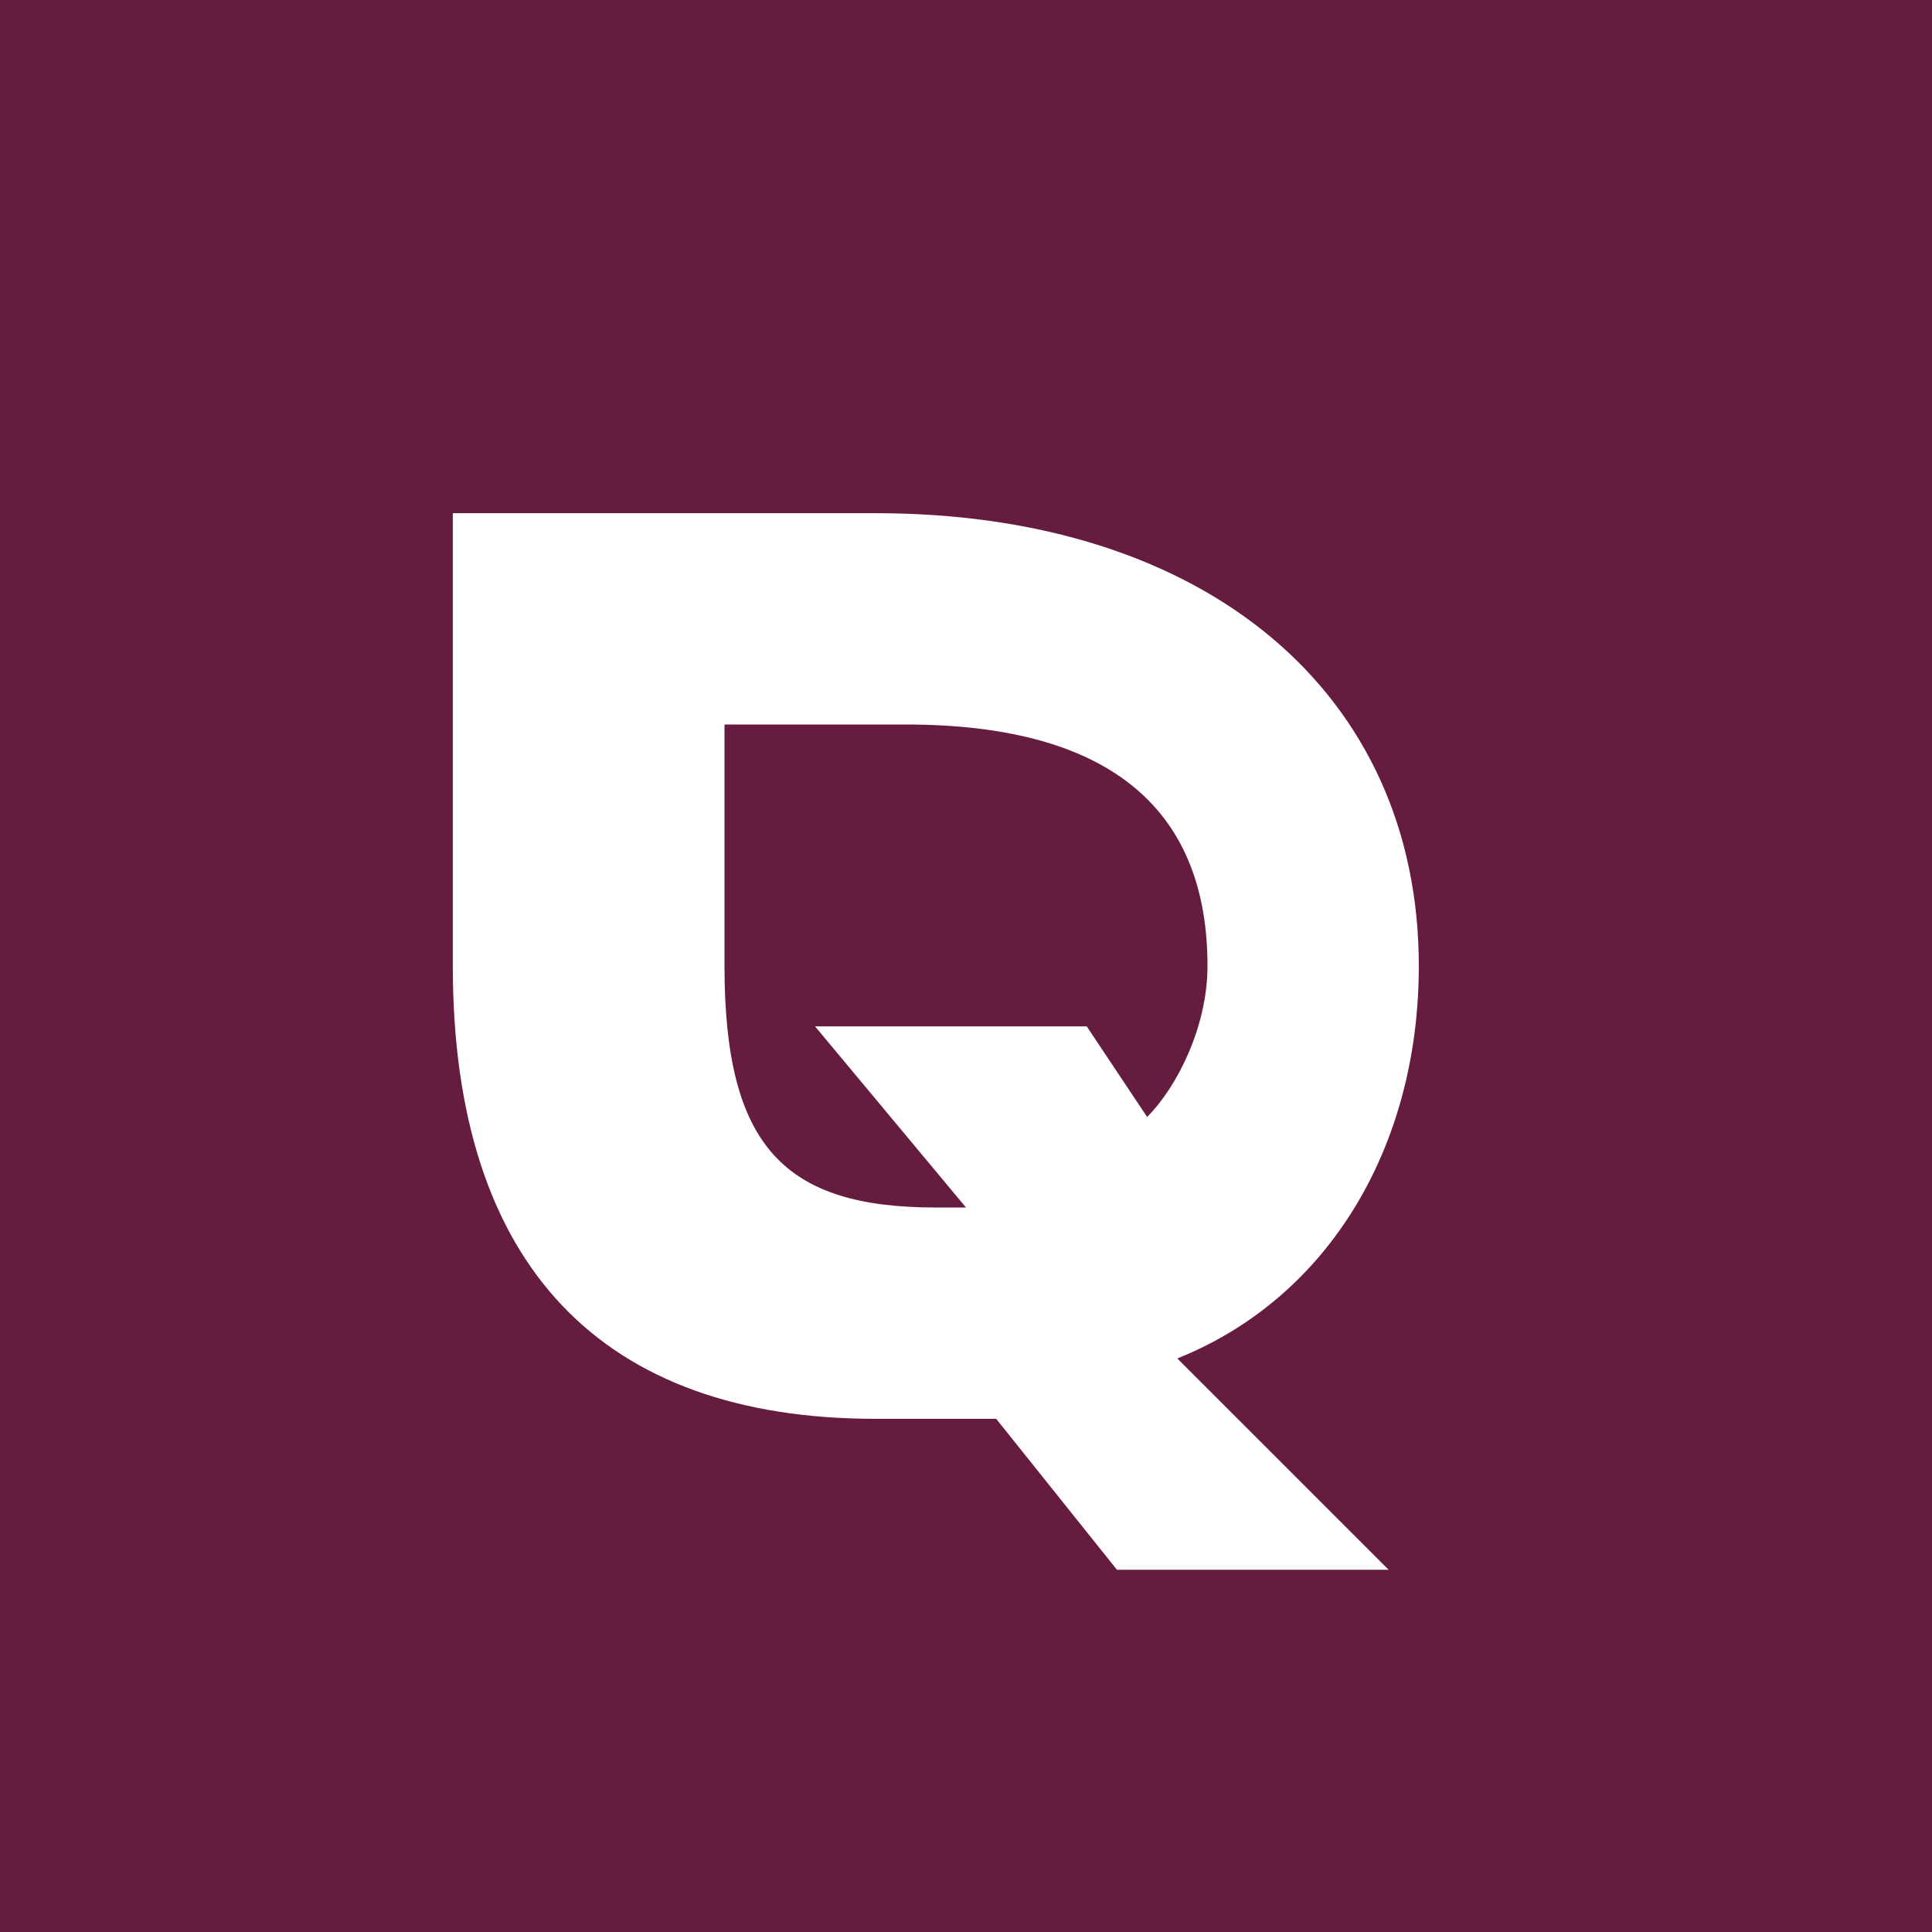
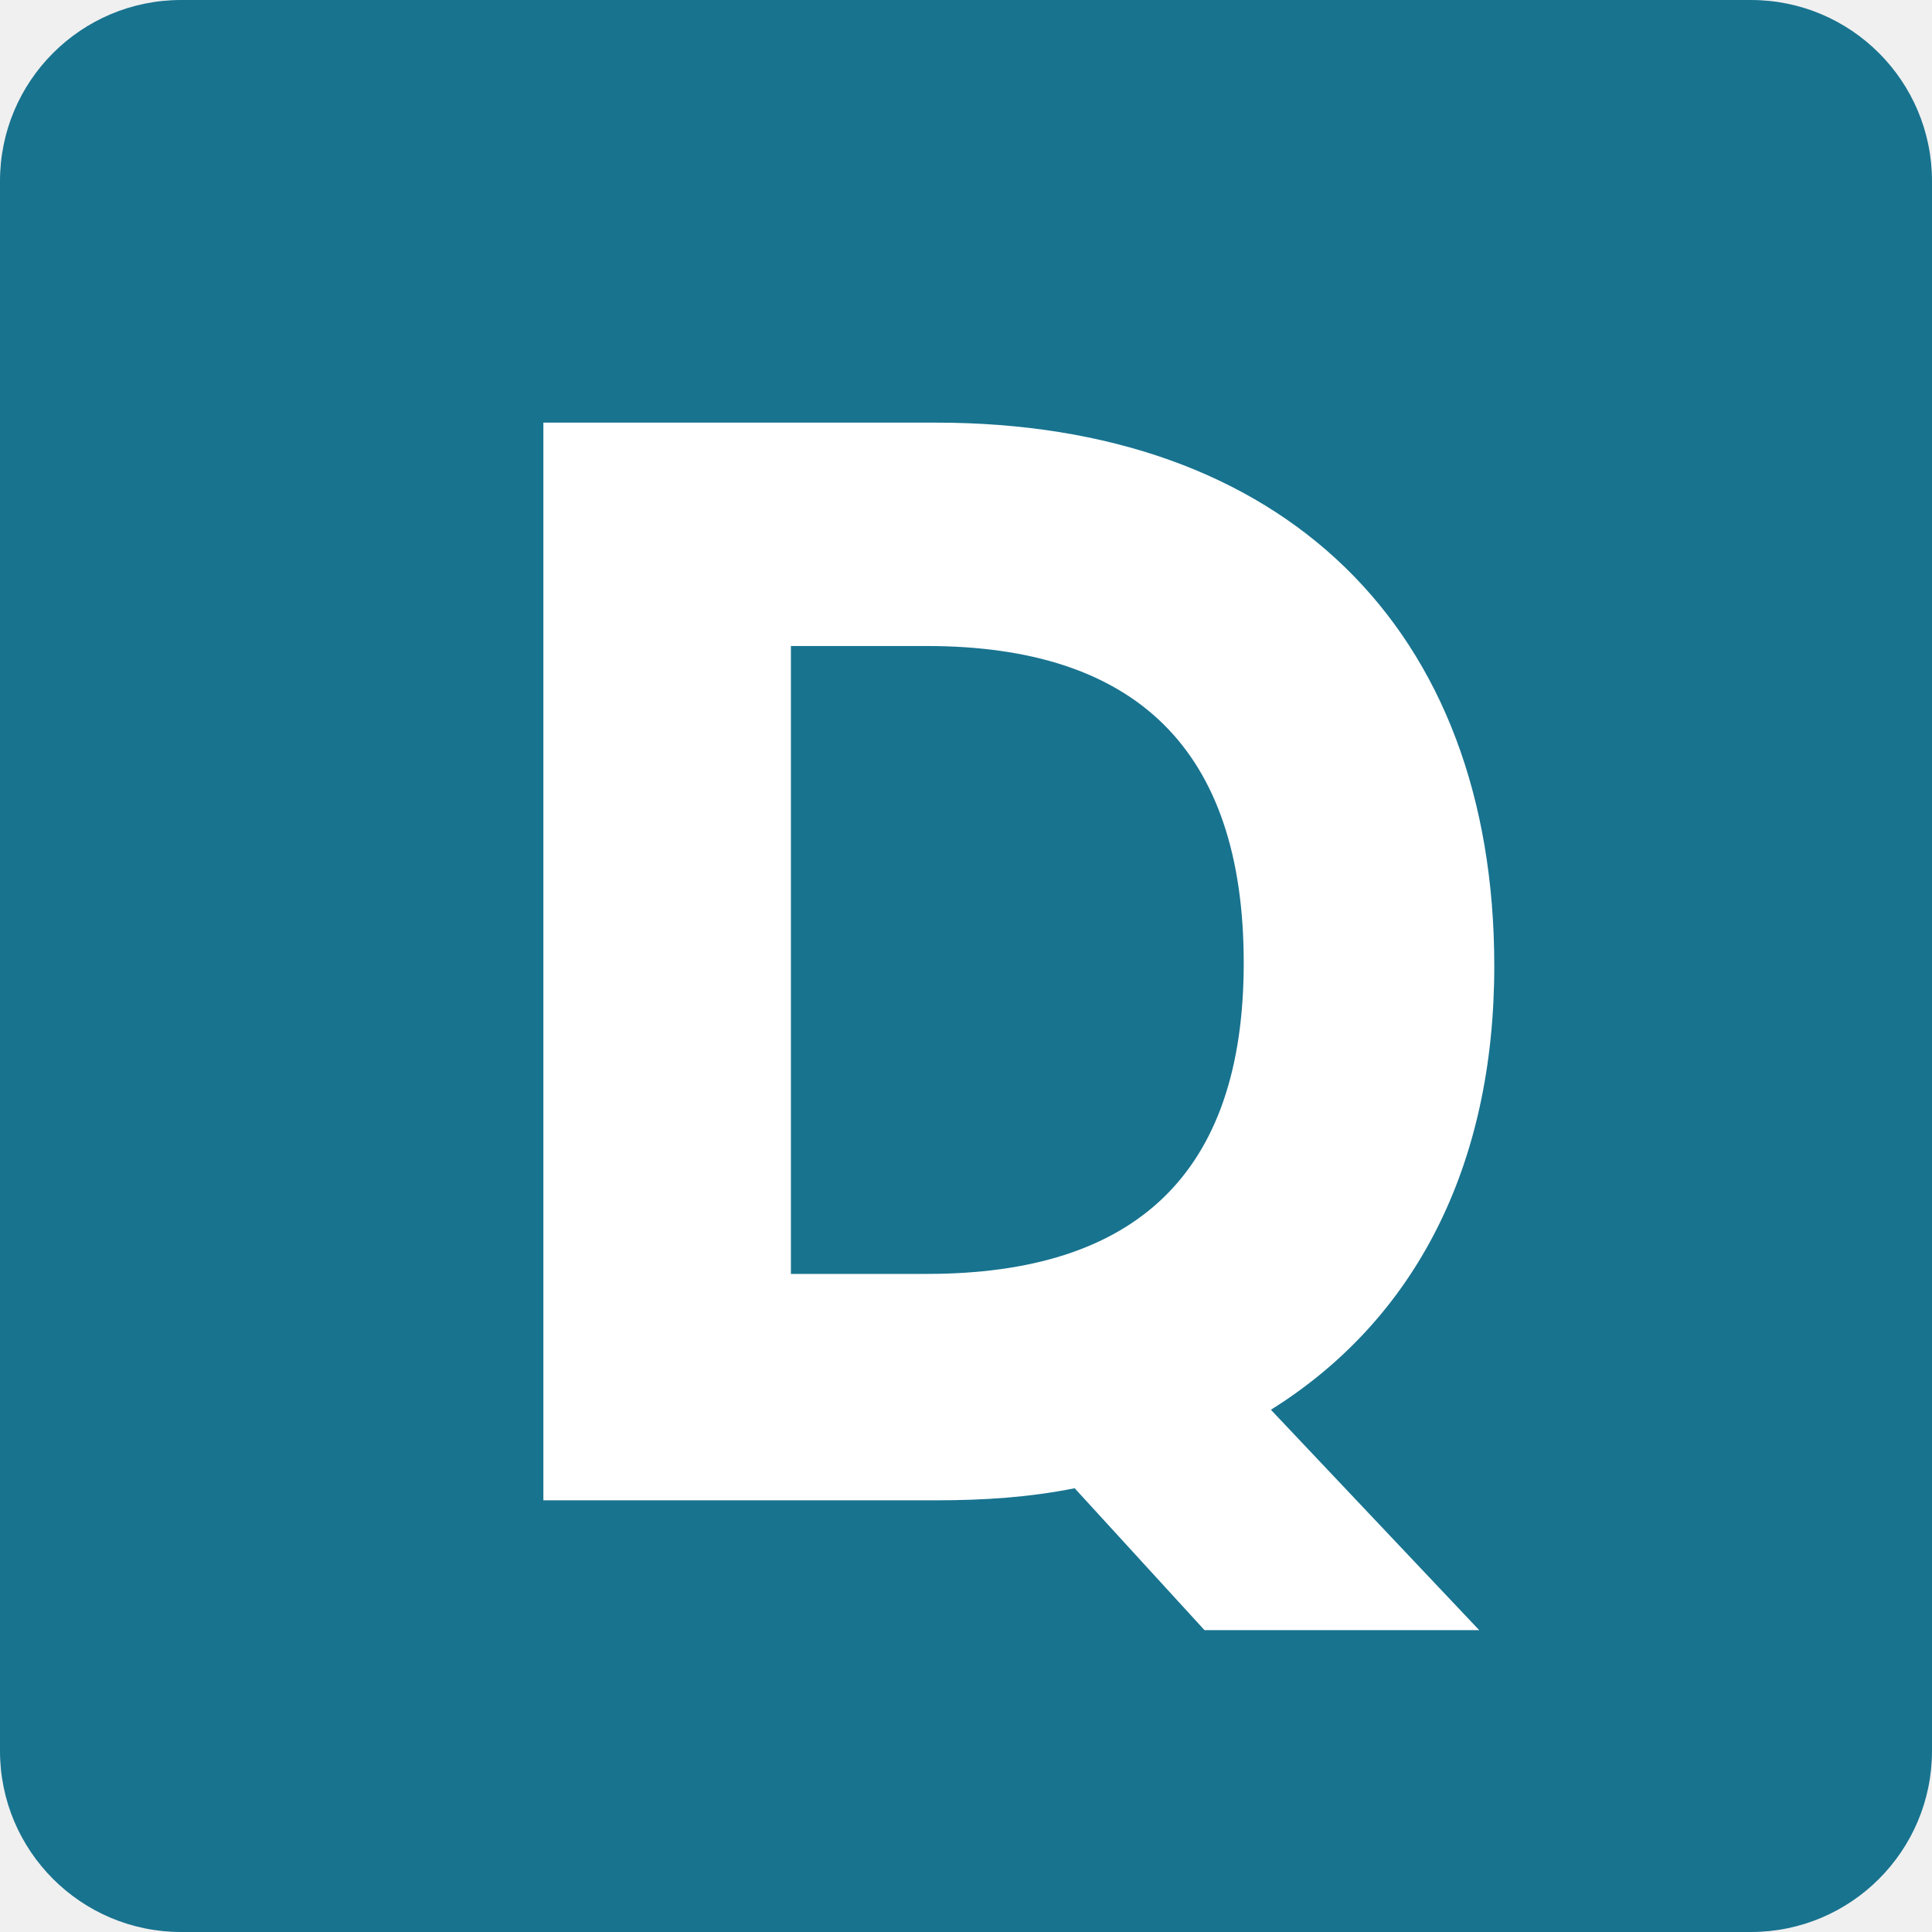
- <svg xmlns="http://www.w3.org/2000/svg" viewBox="0 0 64 64" role="img" aria-label="QD">
-   <rect width="64" height="64" fill="#651c3e" />
-   <path d="M15 17h14c11 0 18 6 18 15 0 6-3 11-8 13l7 7h-9l-4-5h-4c-9 0-14-5-14-15V17Zm9 7v8c0 6 2 8 7 8h1l-5-6h9l2 3c1-1 2-3 2-5 0-5-3-8-10-8h-6Z" fill="#fff" />
+ <svg xmlns="http://www.w3.org/2000/svg" viewBox="0 0 64 64">
+   <rect width="64" height="64" rx="6" fill="#18738f" />
+   <path d="M18 14h13c11.5 0 18.5 6.8 18.5 18 0 6.6-2.6 11.7-7.4 14.7L49 54h-9.1l-4.3-4.7c-1.5.3-3 .4-4.6.4H18V14Zm8.2 7.4v20.8h4.5c6.9 0 10.5-3.3 10.5-10.3 0-7.1-3.6-10.5-10.5-10.5h-4.5Z" fill="#fff" />
</svg>
